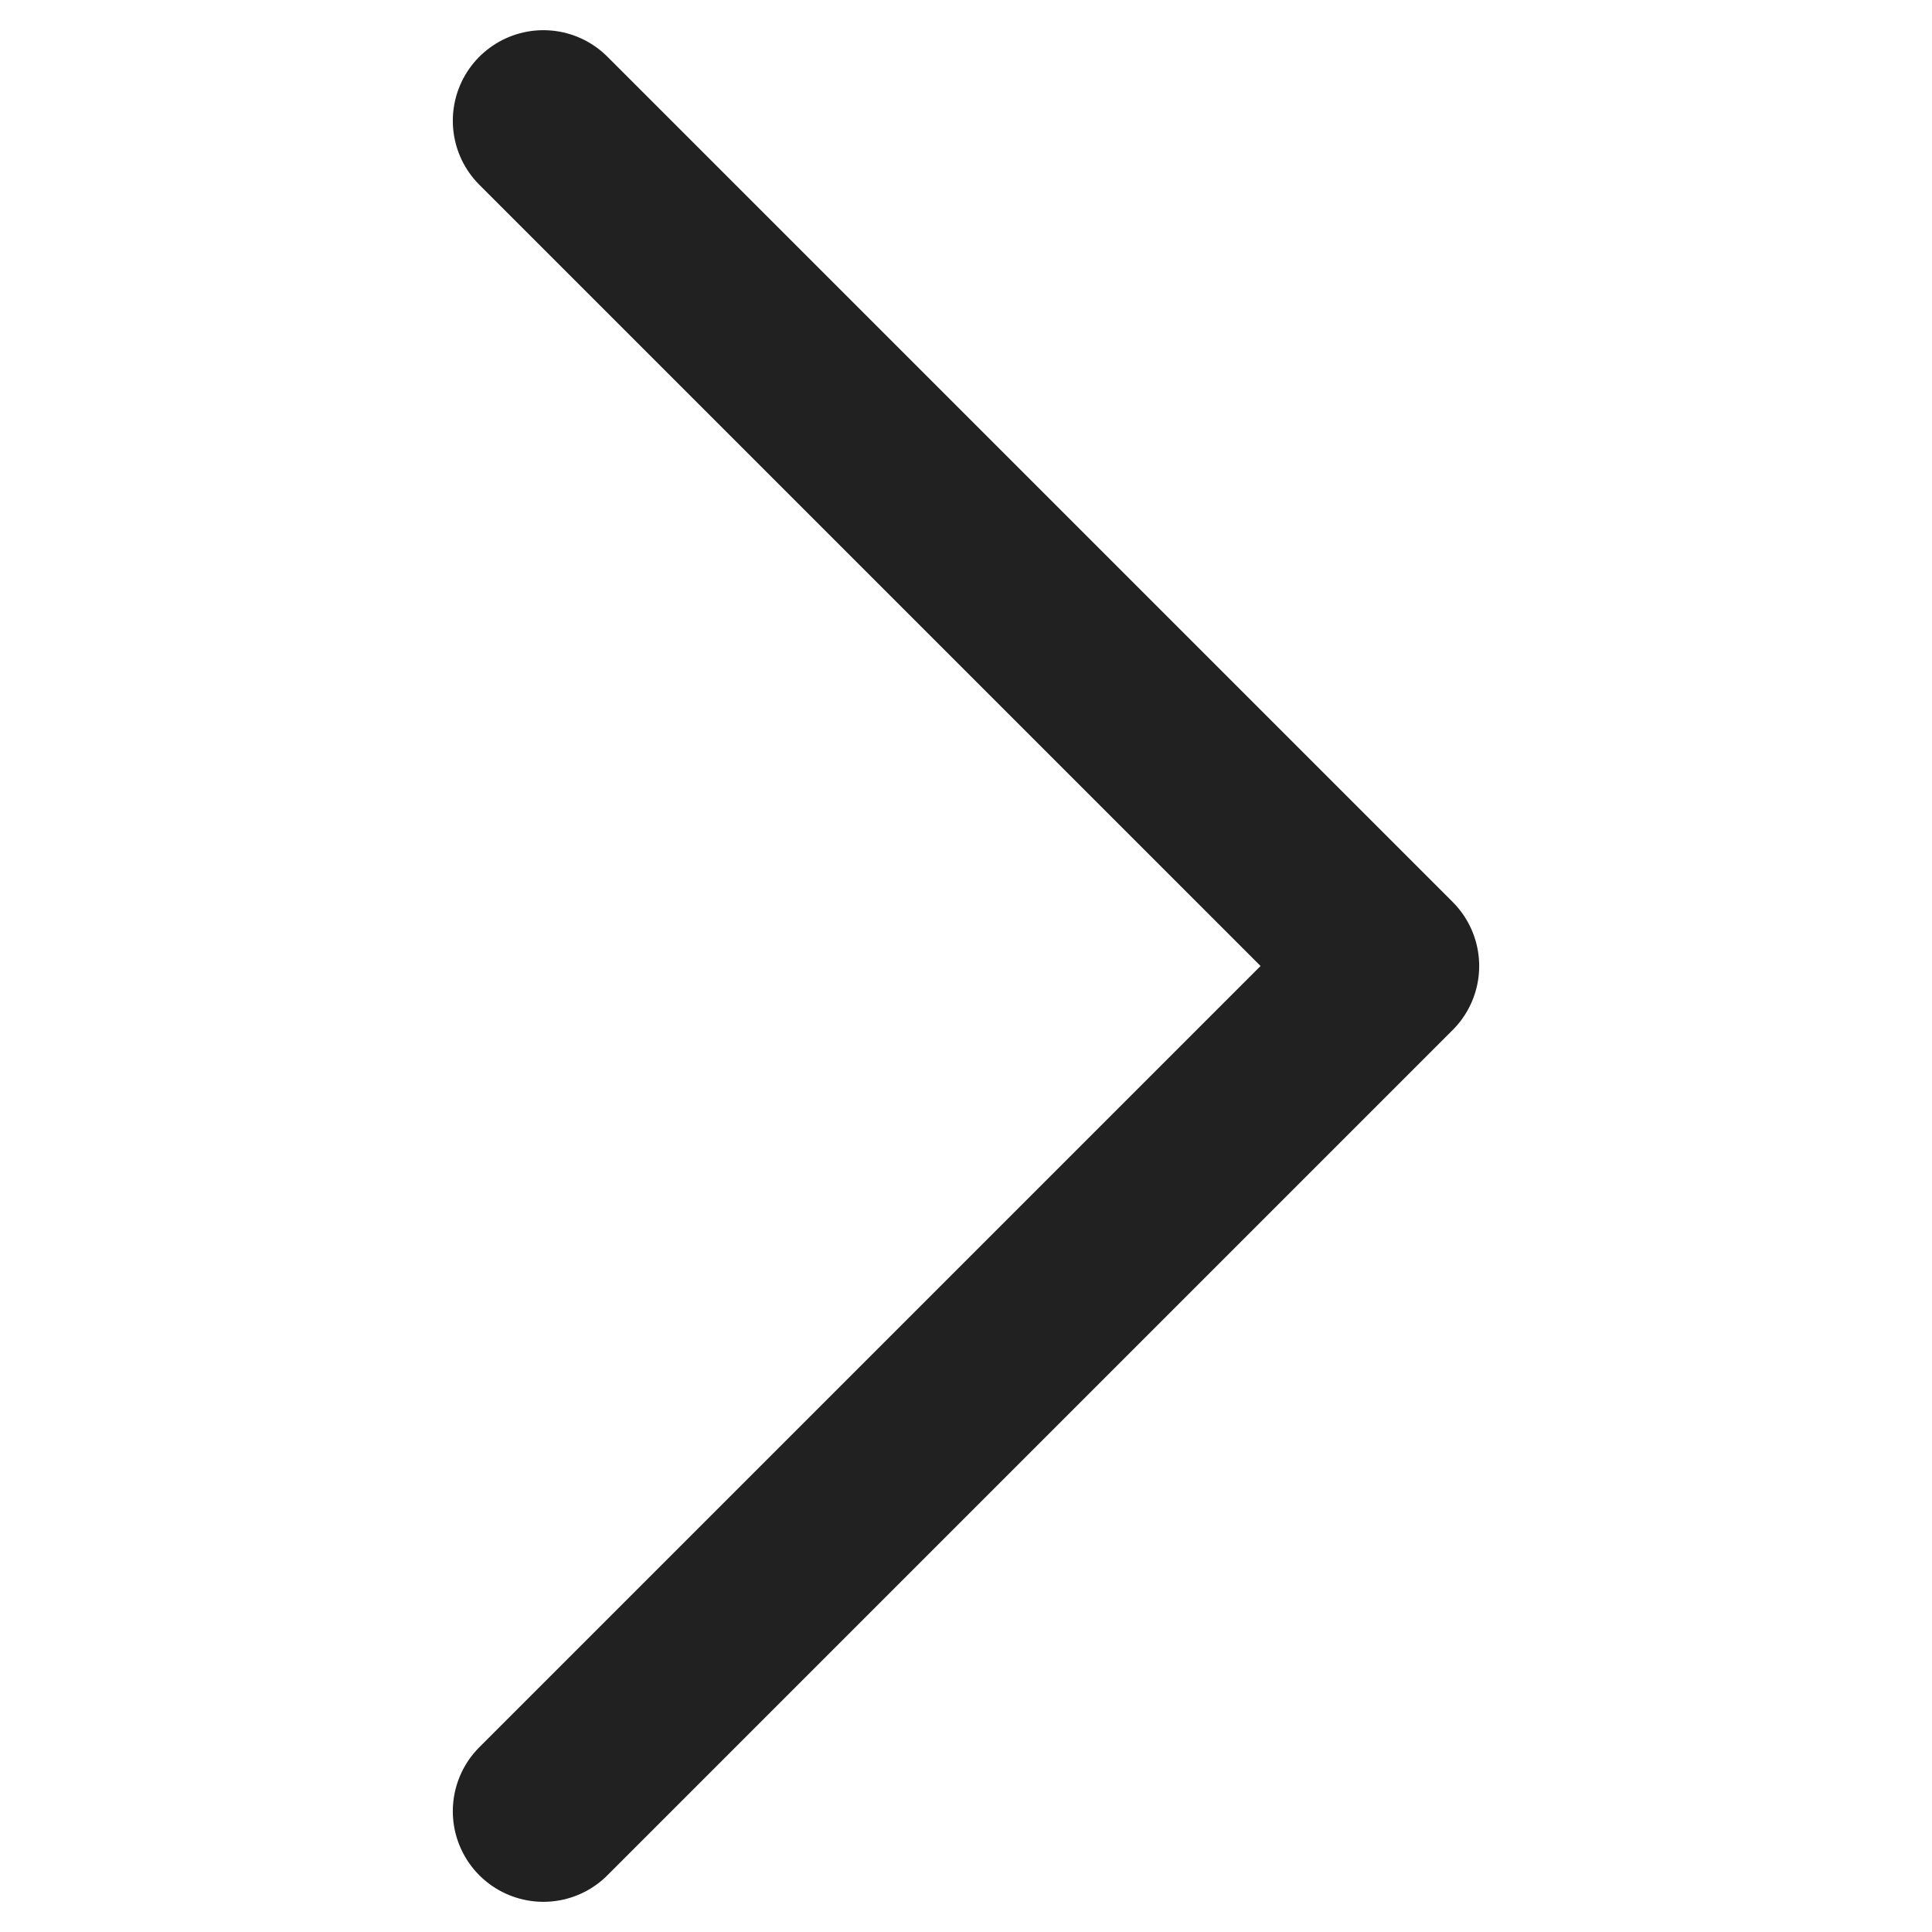
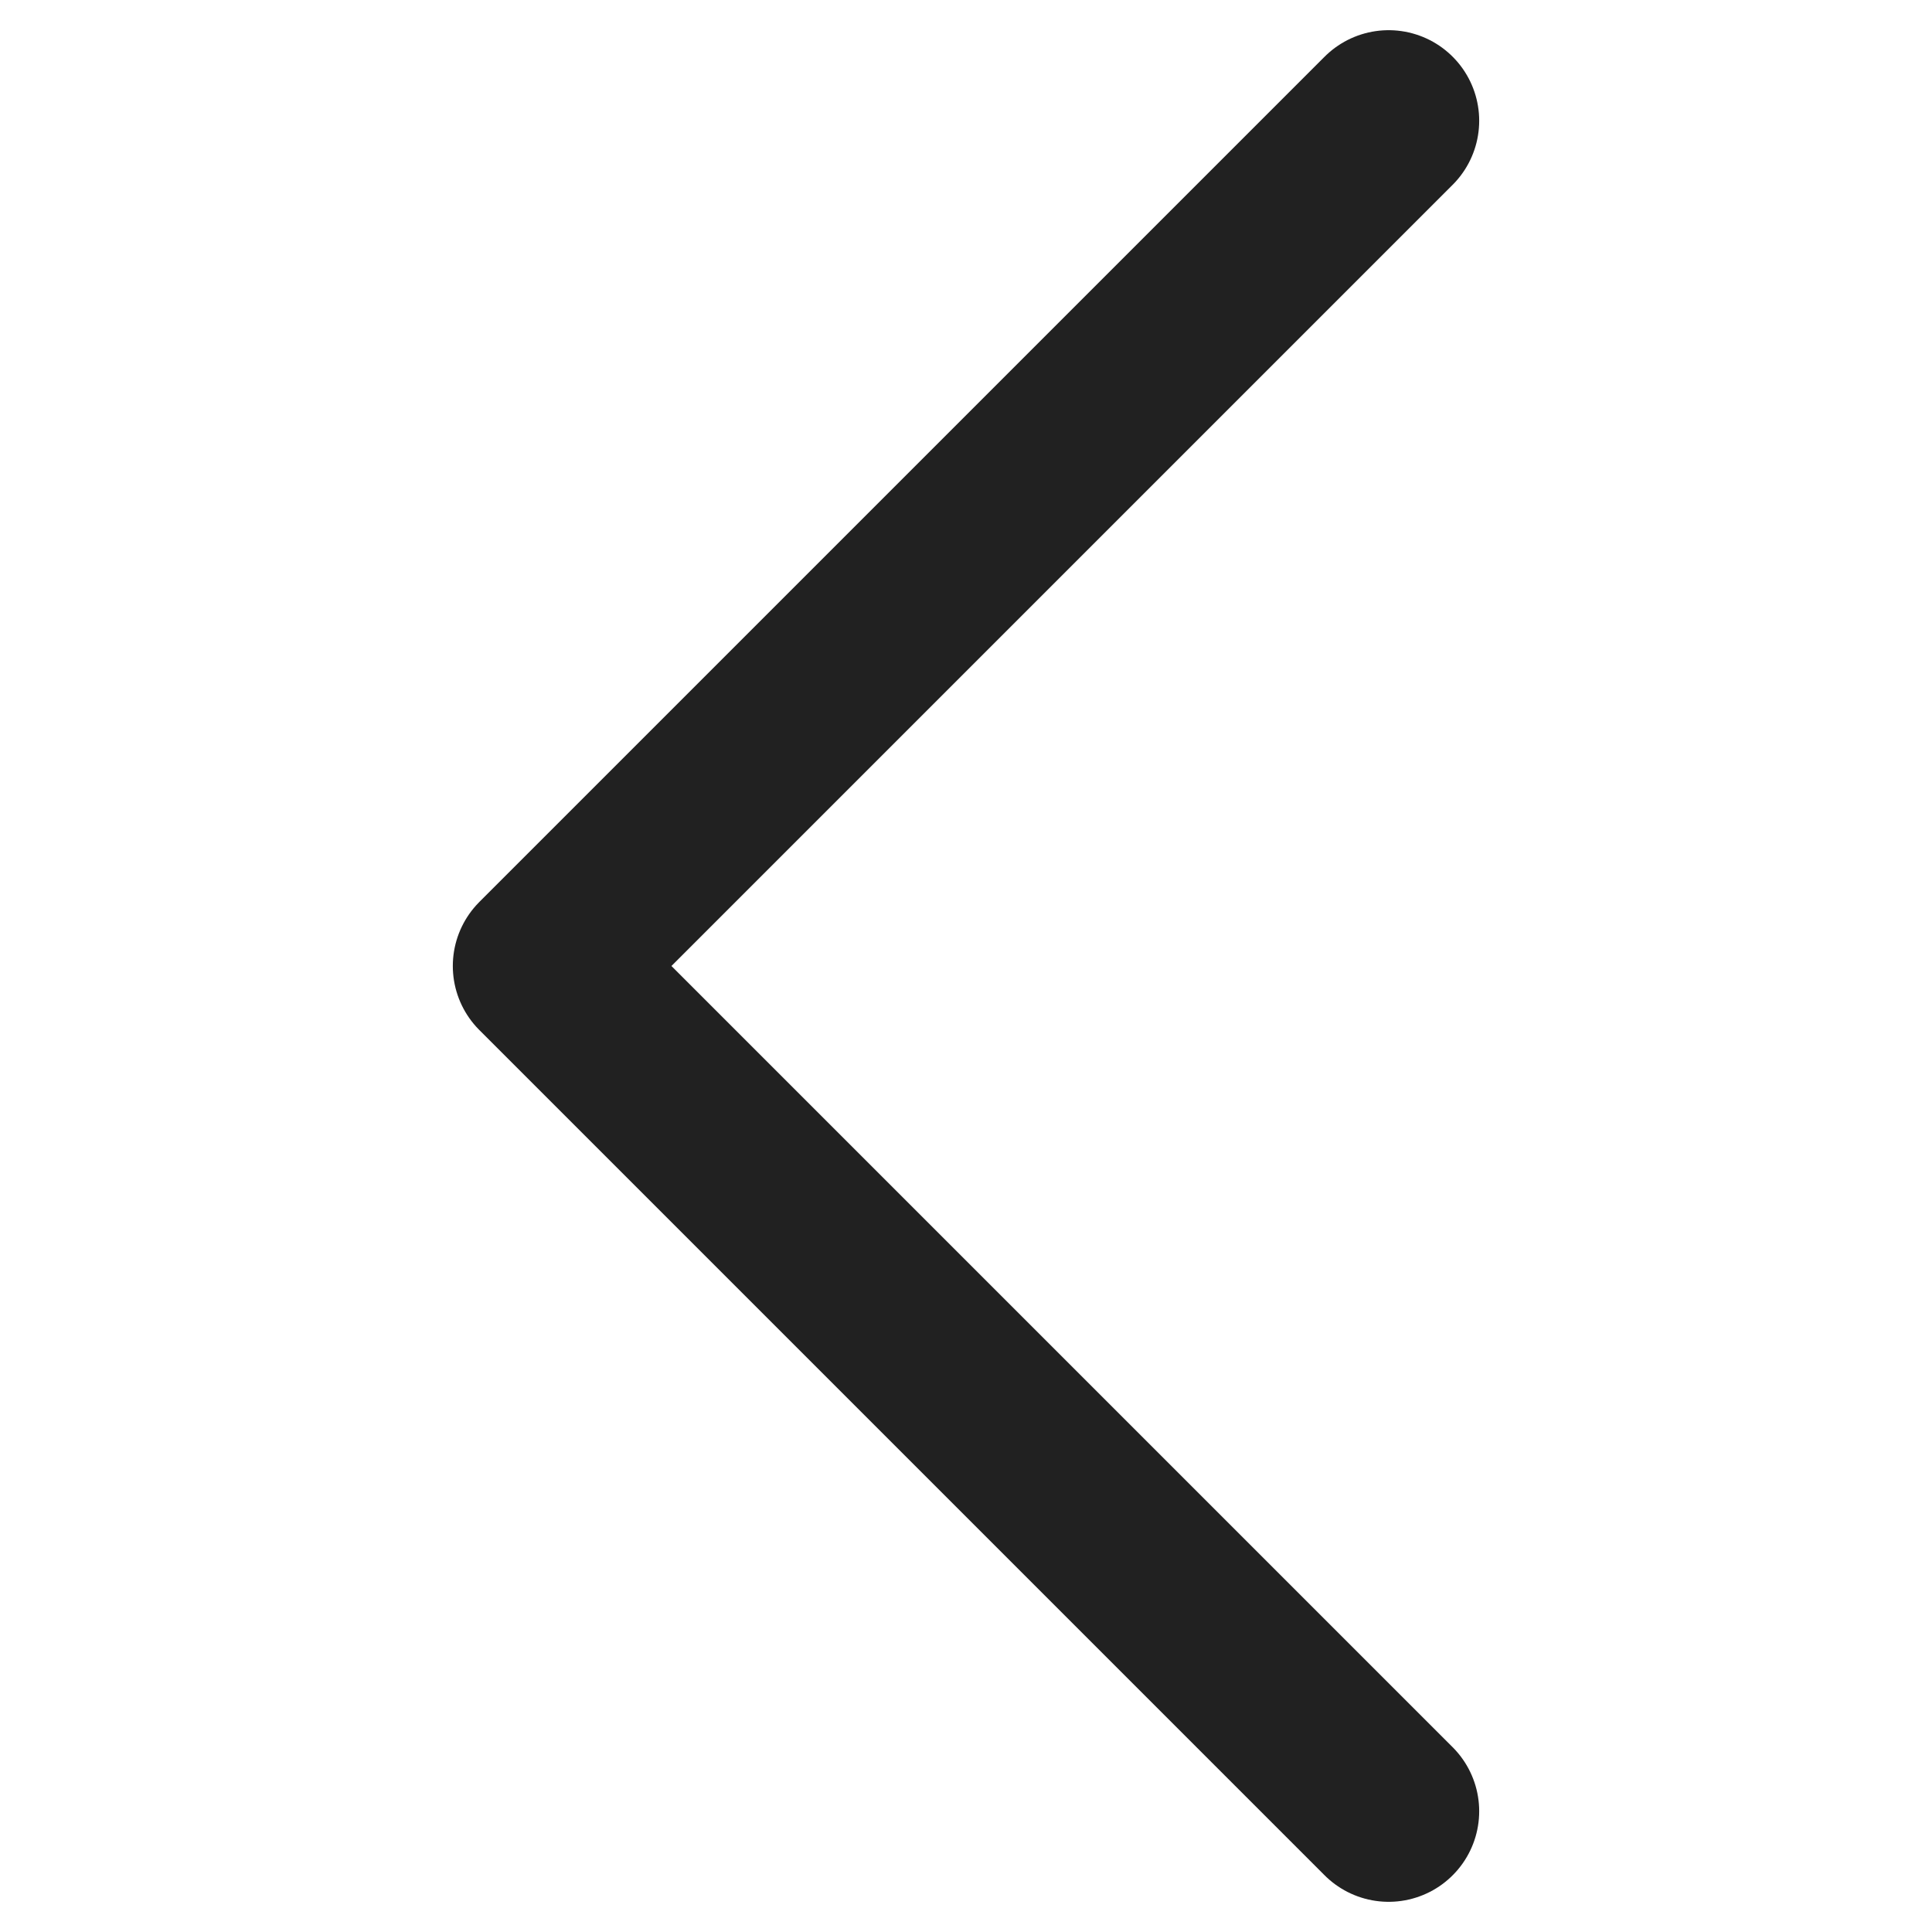
<svg xmlns="http://www.w3.org/2000/svg" width="24" height="24" viewBox="0 0 10 16" fill="none">
-   <path d="M1.5 1L8.5 8L1.5 15" stroke="#212121" stroke-width="1.5" stroke-linecap="round" stroke-linejoin="round" />
+   <path d="M8.5 15L1.5 8L8.5 1" stroke="#212121" stroke-width="1.5" stroke-linecap="round" stroke-linejoin="round" />
</svg>
